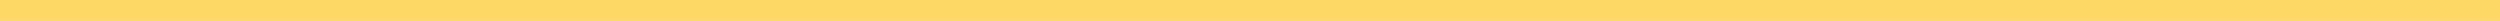
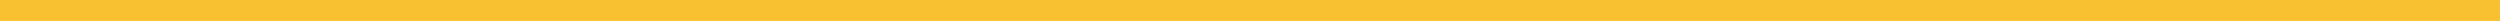
<svg xmlns="http://www.w3.org/2000/svg" viewBox="0 0 598 5">
  <defs>
    <style>
      .cls-1 {
        fill: none;
-         stroke: #FCD766;
+         stroke: #F7C132;
        stroke-width: 5px;
      }
    </style>
  </defs>
  <g id="Layer_2" data-name="Layer 2">
    <g id="Layer_1-2" data-name="Layer 1">
      <path class="cls-1" d="M0,2.5H598" />
    </g>
  </g>
</svg>
